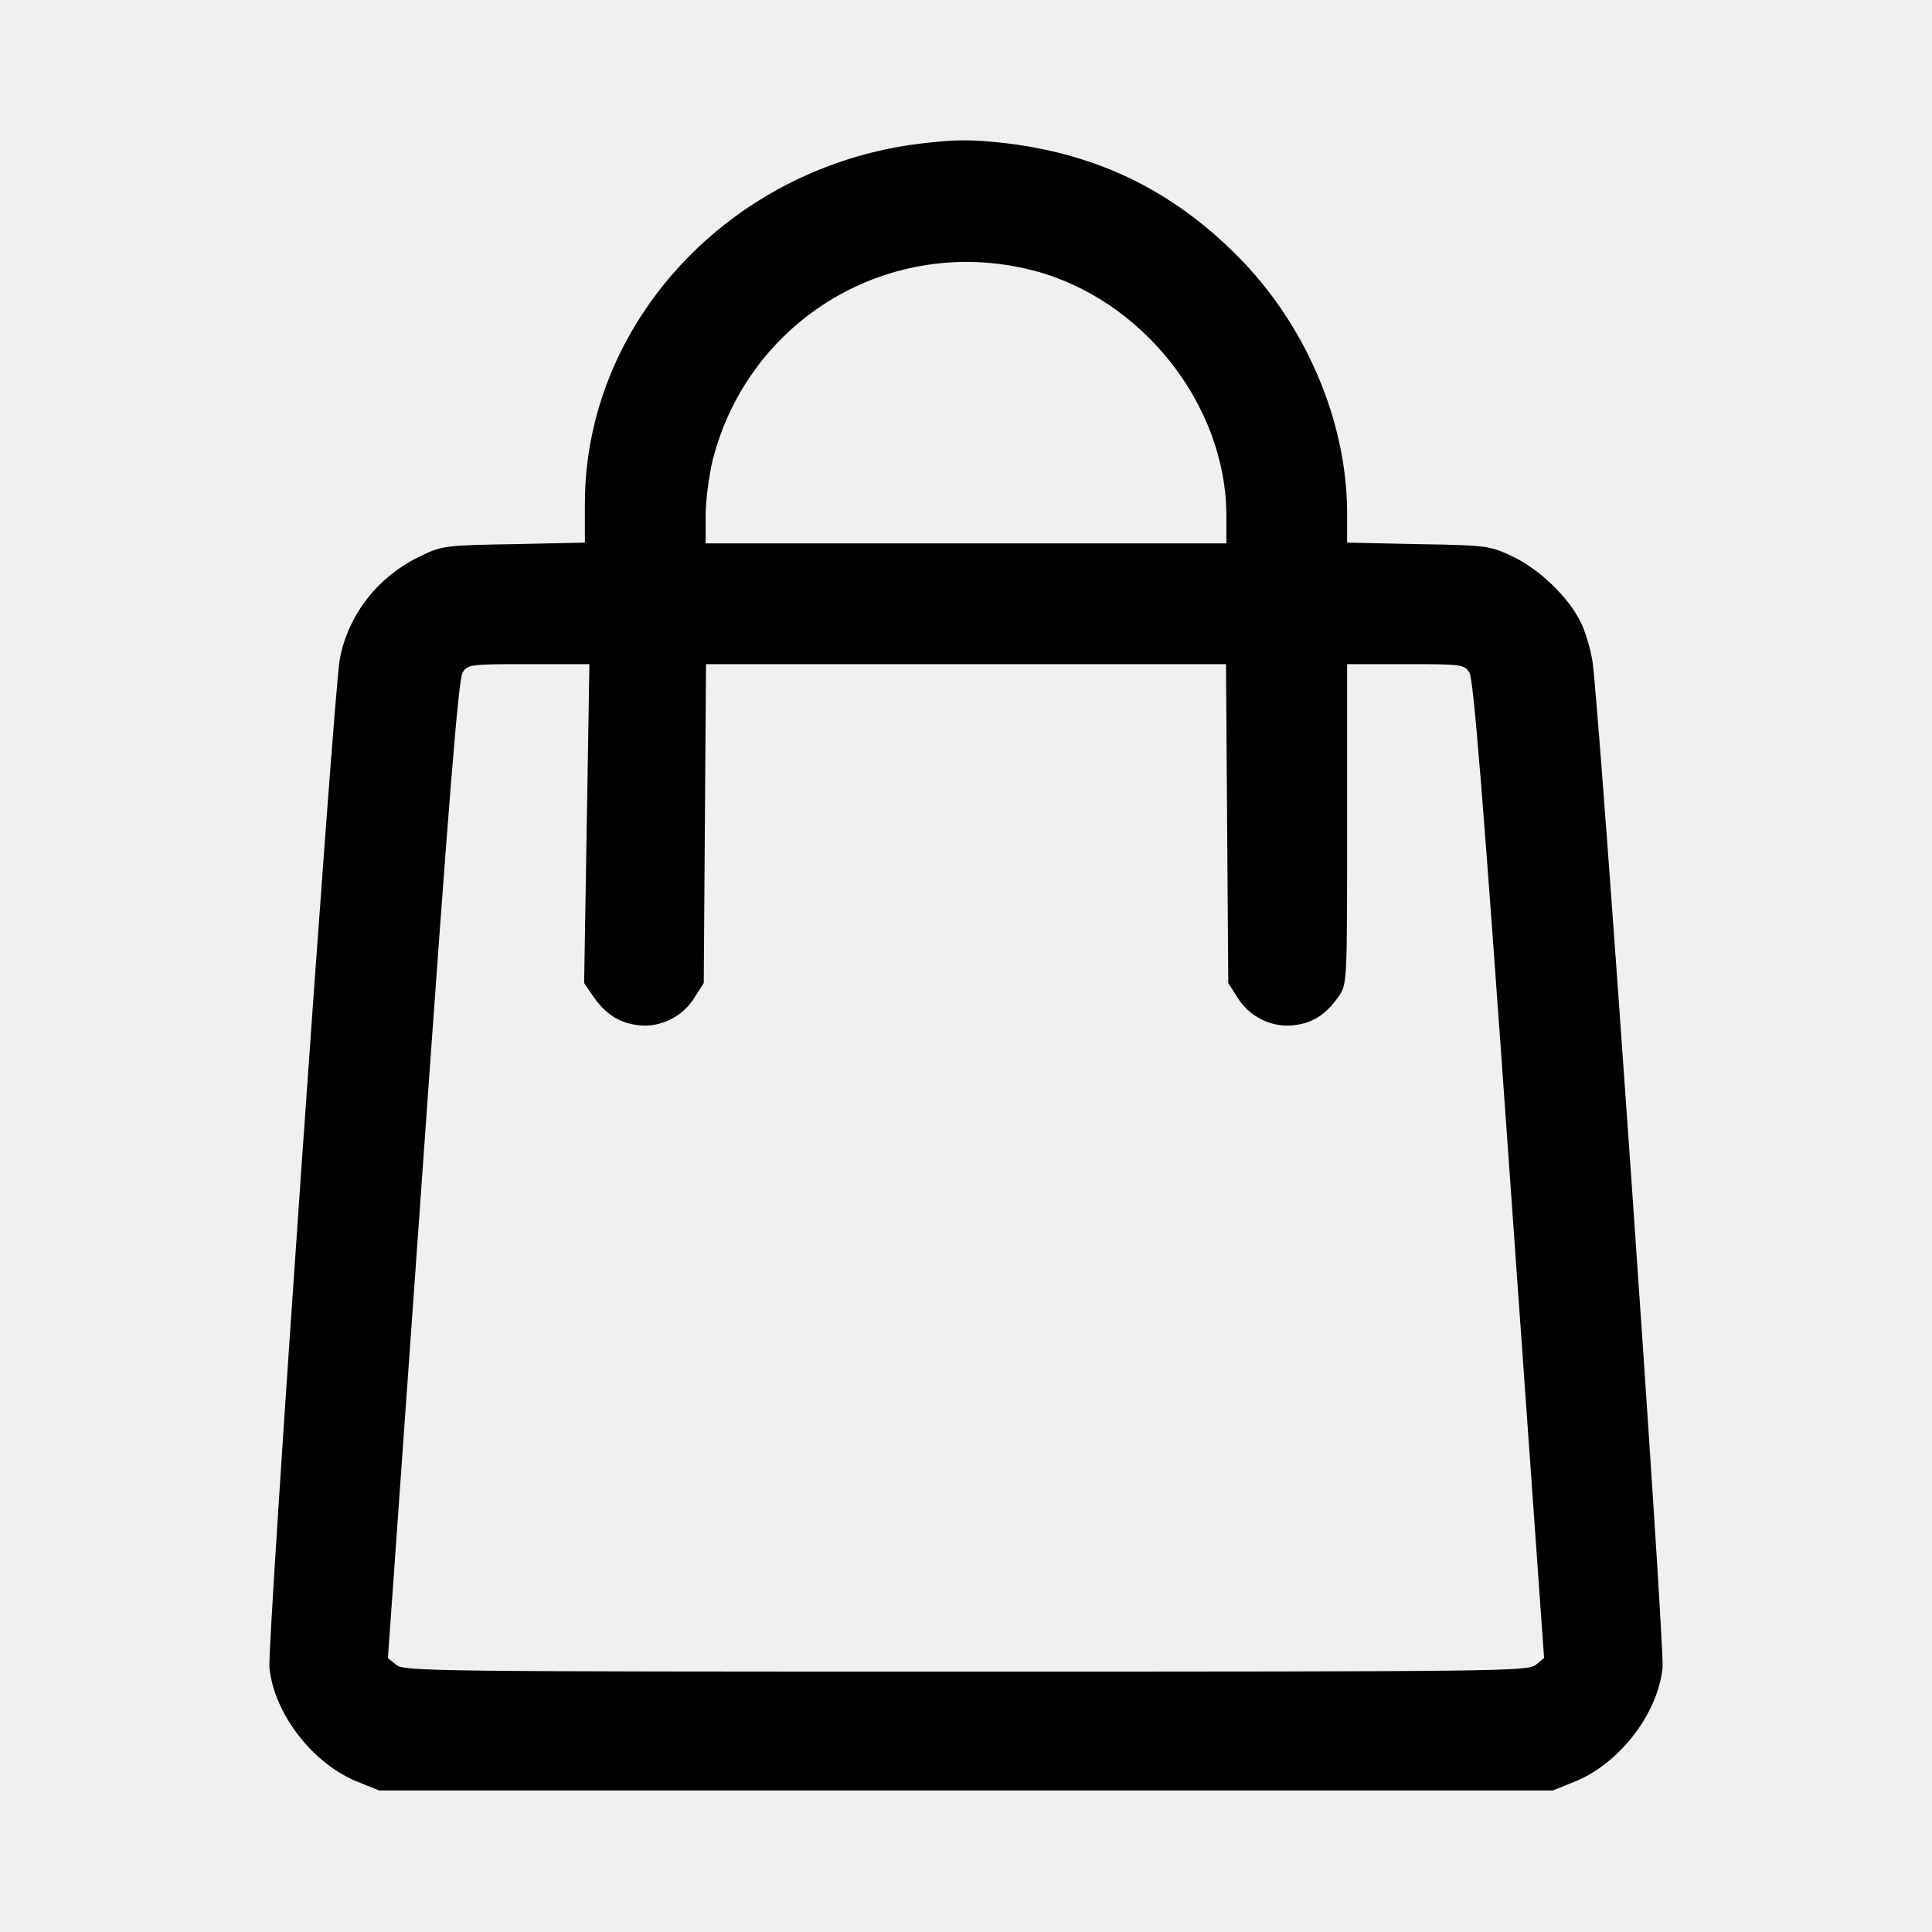
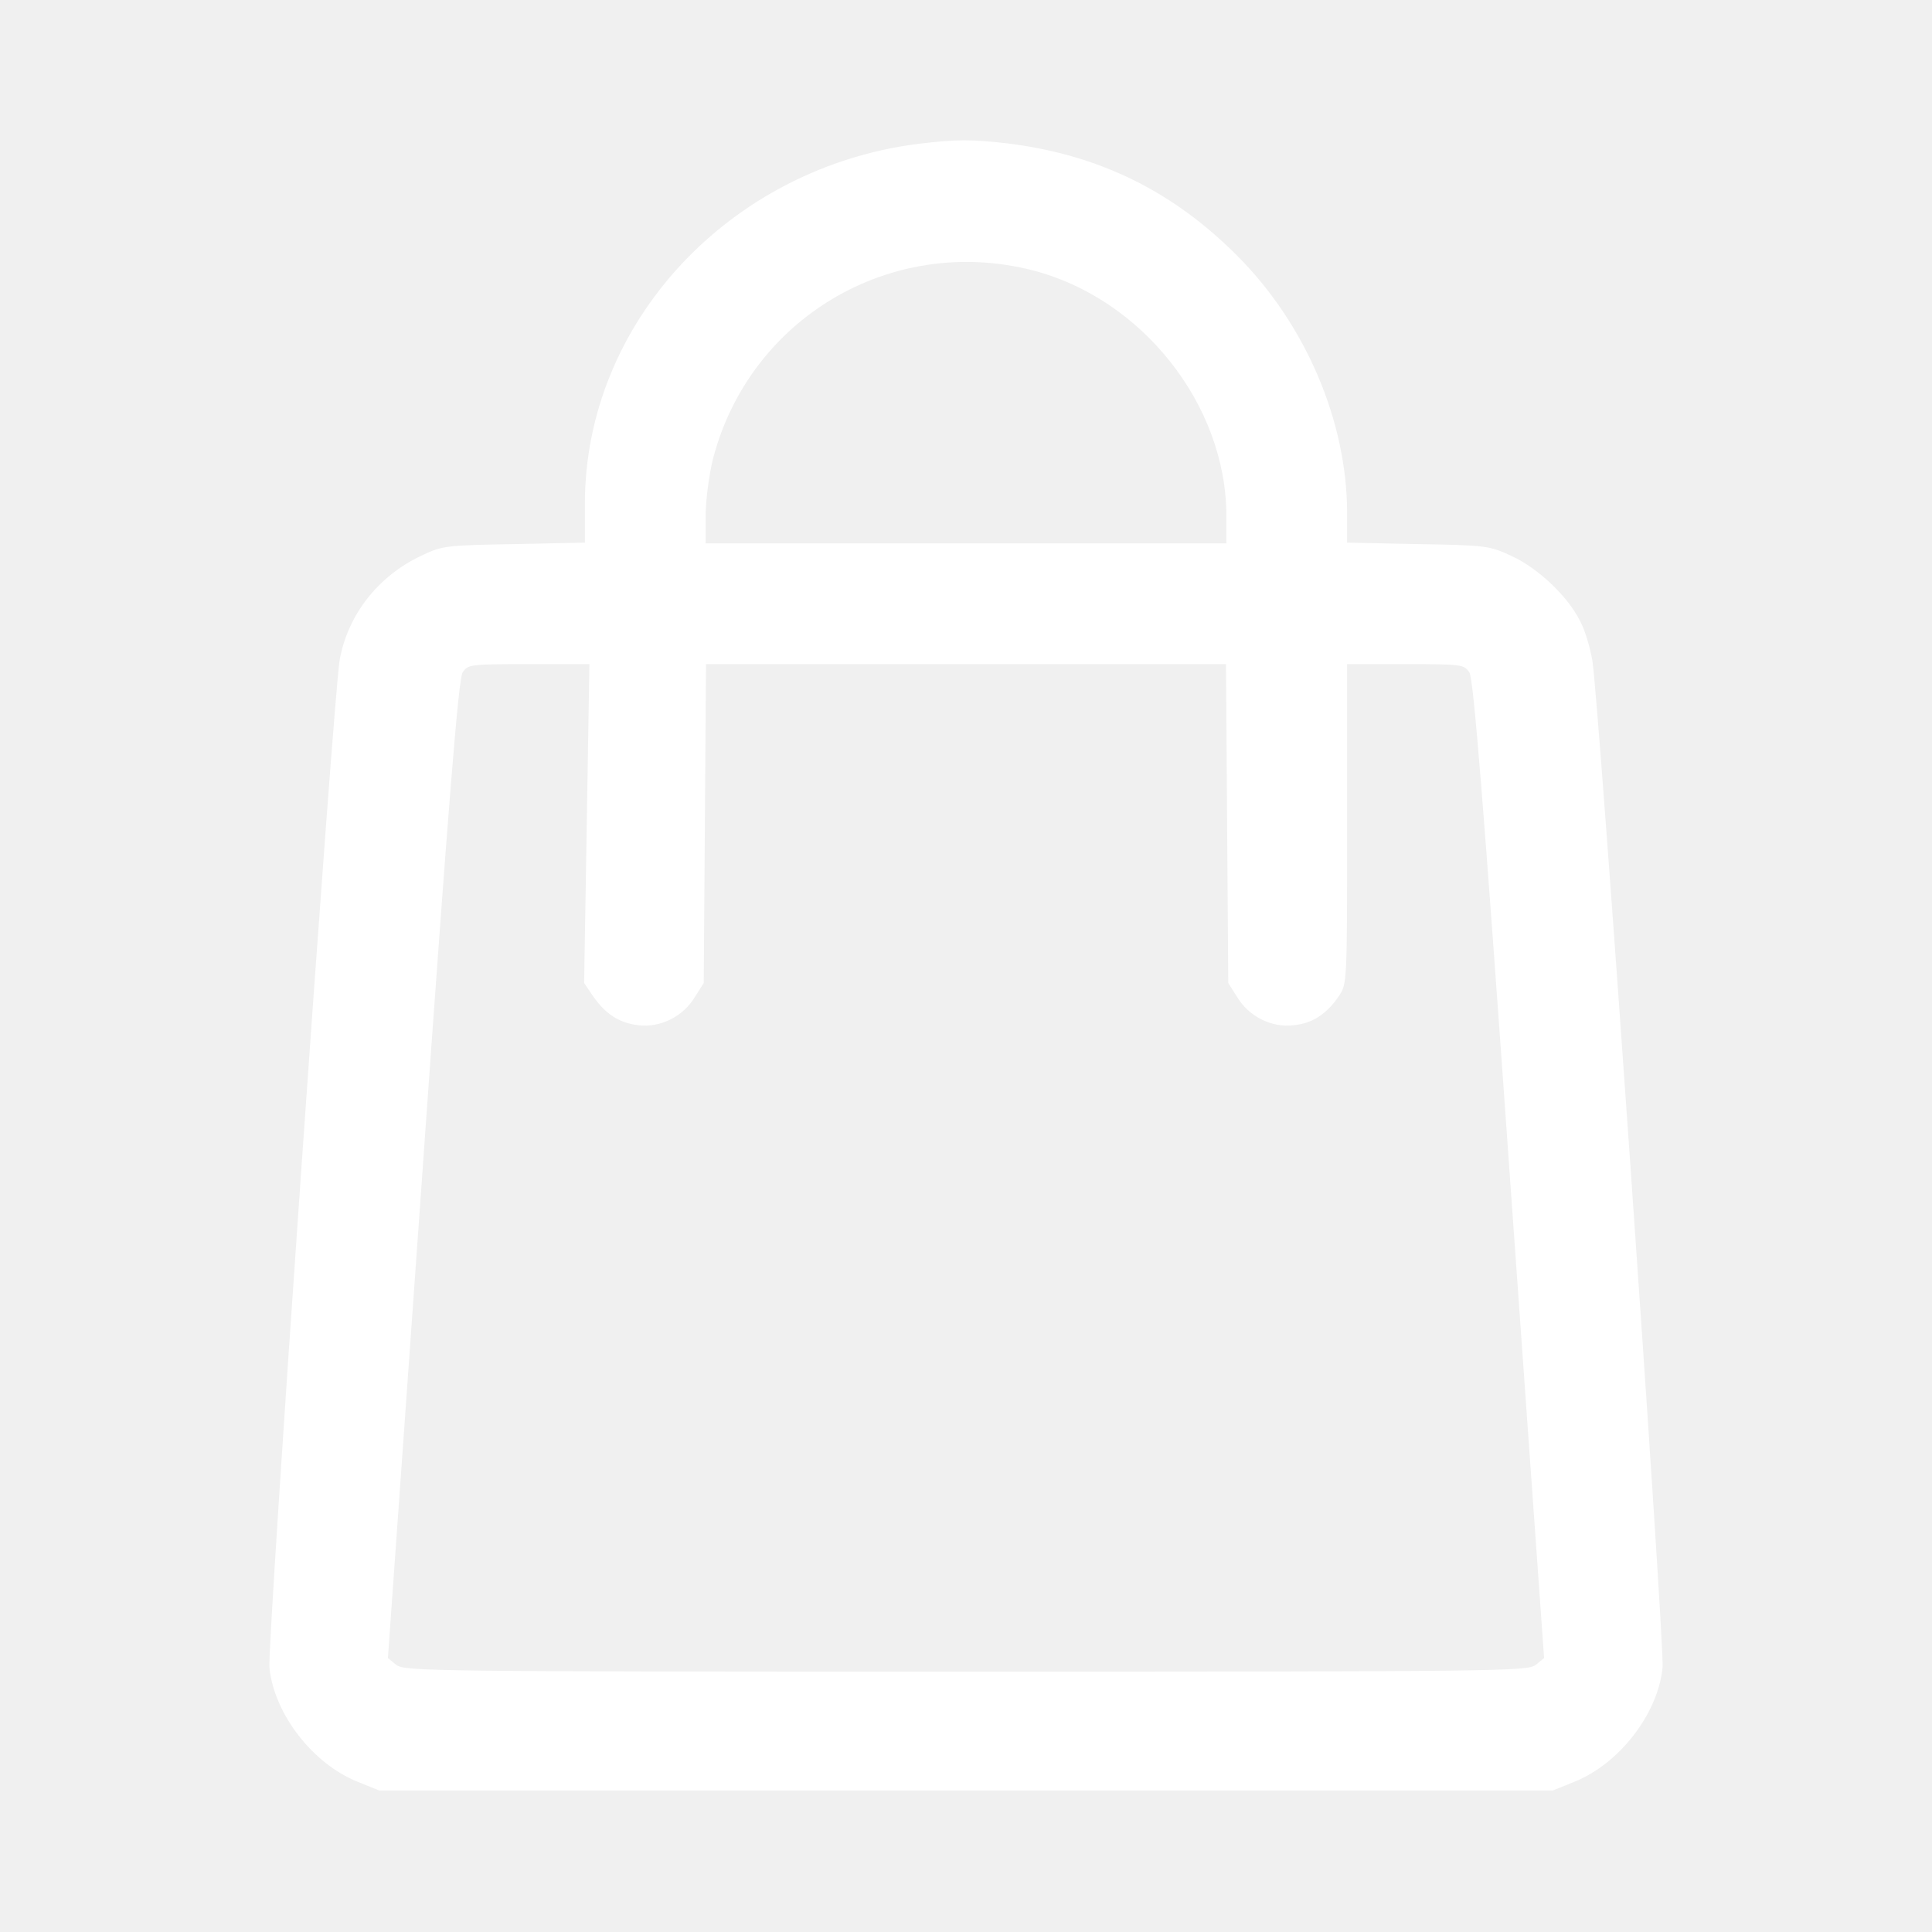
<svg xmlns="http://www.w3.org/2000/svg" version="1.0" width="26px" height="26px" viewBox="0 0 512 512" preserveAspectRatio="xMidYMid meet">
-   <g transform="translate(0,512) scale(0.1,-0.1)" fill="#000000" stroke="none">
+   <g transform="translate(0,512) scale(0.1,-0.1)" fill="#FFF" stroke="none">
    <path d="M2435 4739 c-502 -63 -885 -475 -885 -954 l0 -103 -187 -4 c-179 -3 -191 -4 -245 -30 -116 -54 -197 -158 -218 -278 -17 -102 -192 -2609 -186 -2669 12 -122 114 -255 234 -303 l57 -23 1555 0 1555 0 57 23 c120 48 222 181 234 303 6 60 -169 2566 -186 2668 -6 35 -20 82 -32 104 -33 67 -112 141 -181 173 -60 28 -68 29 -249 32 l-188 4 0 81 c-1 242 -110 497 -290 678 -172 173 -368 269 -610 299 -96 11 -135 11 -235 -1z m300 -335 c291 -74 515 -357 515 -651 l0 -73 -690 0 -690 0 0 73 c0 41 9 108 19 149 96 374 472 597 846 502z m-1180 -1466 l-7 -423 23 -34 c34 -49 70 -72 121 -78 58 -7 118 23 149 74 l24 38 3 423 3 422 689 0 689 0 3 -422 3 -423 24 -38 c31 -51 91 -81 149 -74 50 5 87 29 120 77 22 33 22 34 22 456 l0 424 155 0 c149 0 155 -1 169 -22 11 -17 37 -340 106 -1317 l92 -1295 -22 -18 c-21 -17 -90 -18 -1510 -18 -1420 0 -1489 1 -1510 18 l-22 18 92 1295 c69 977 95 1300 106 1317 14 21 19 22 175 22 l161 0 -7 -422z" />
  </g>
</svg>
